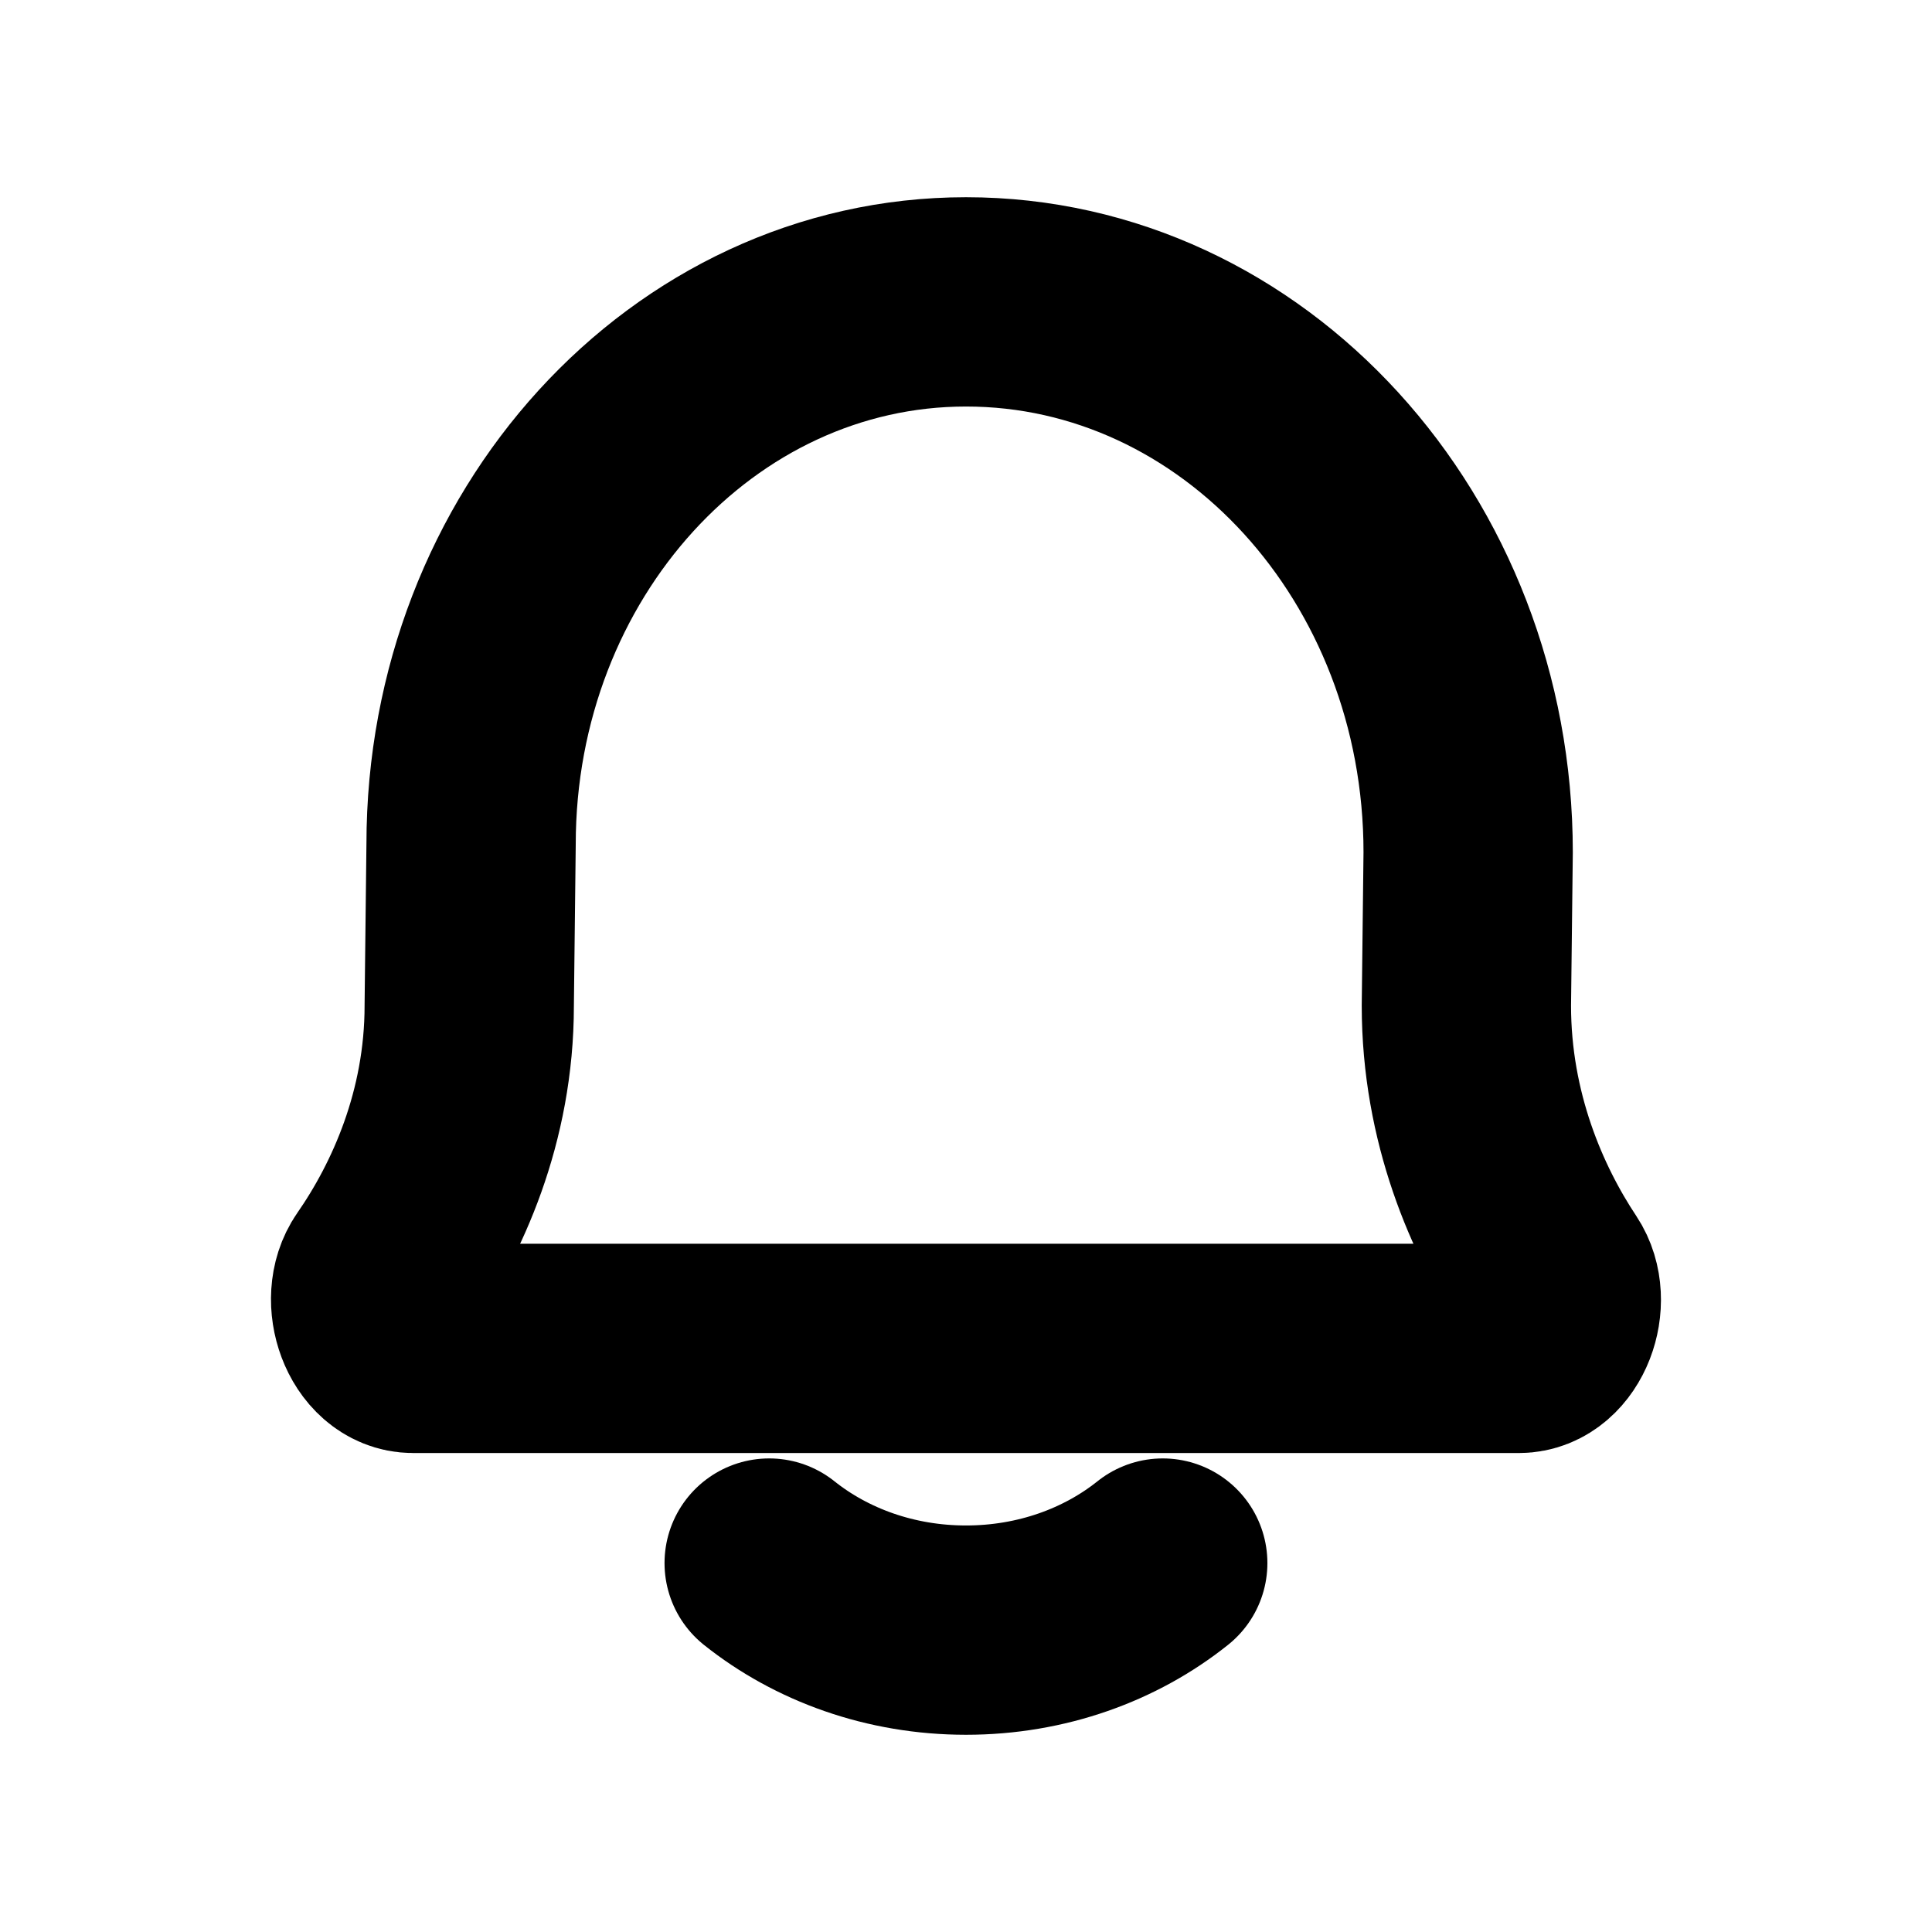
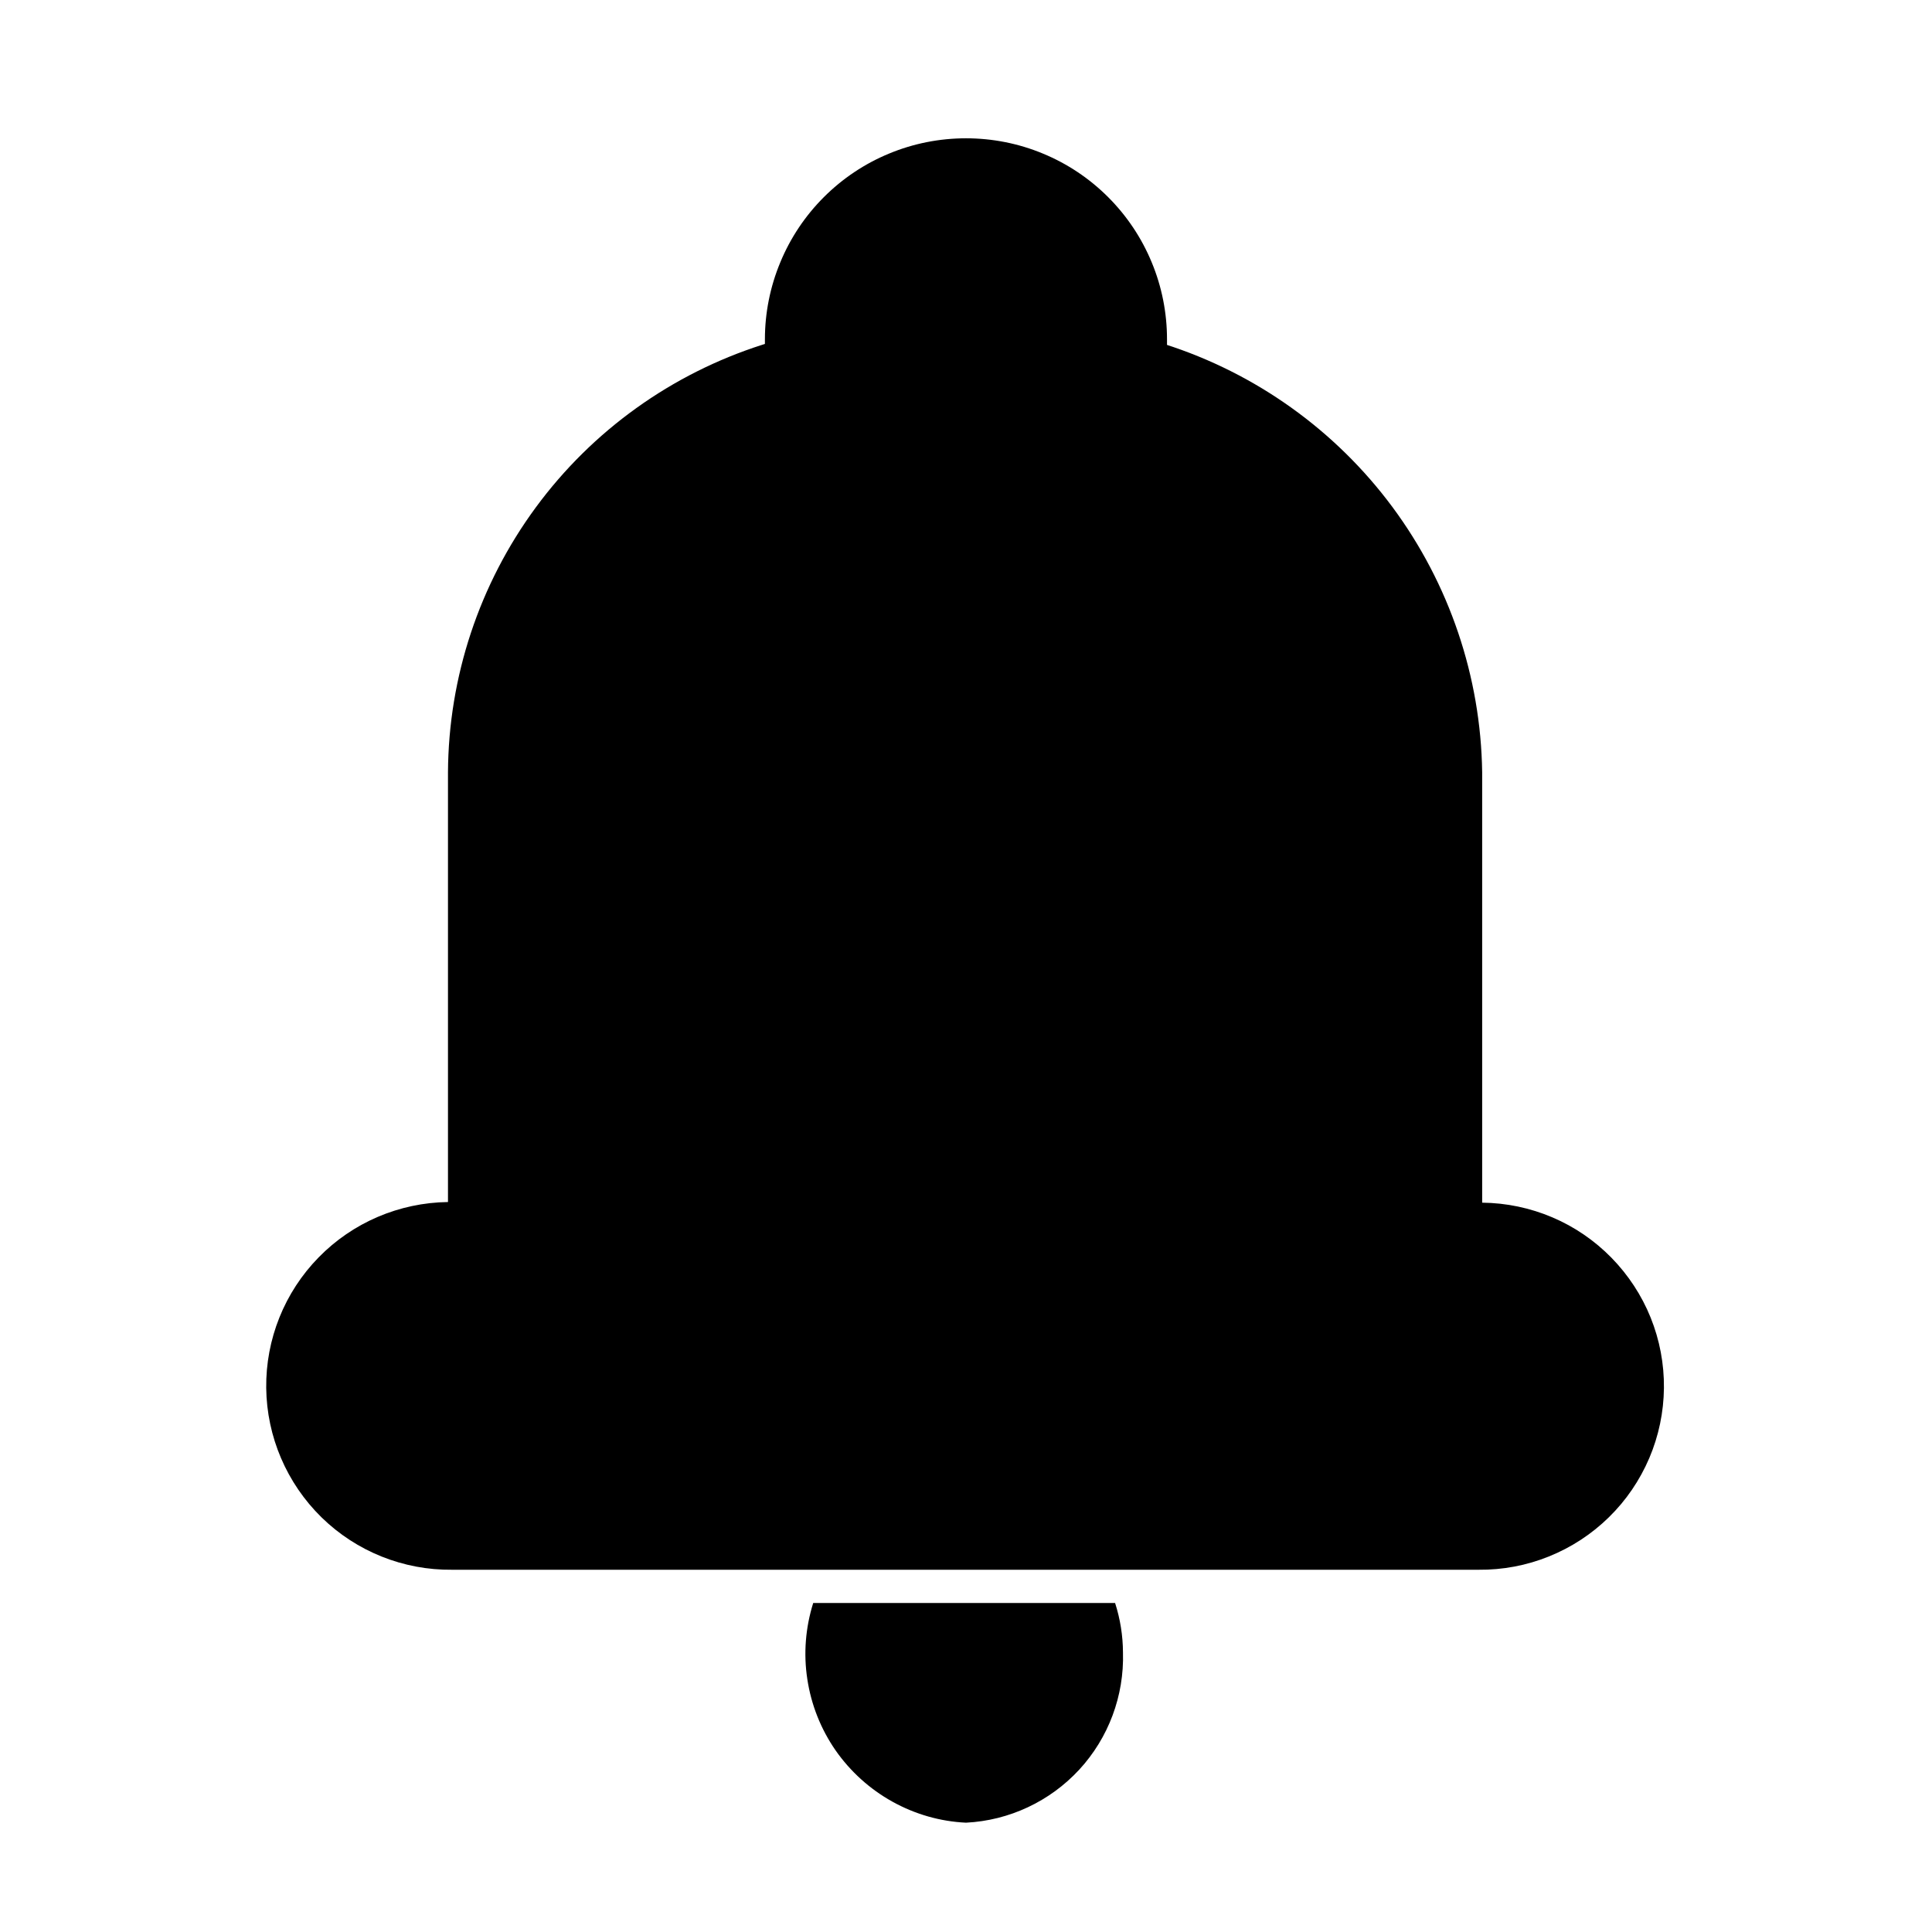
<svg xmlns="http://www.w3.org/2000/svg" width="24" height="24" viewBox="0 0 24 24" fill="none">
-   <path d="M9.555 19.417C10.204 19.935 11.061 20.25 12 20.25C12.939 20.25 13.796 19.935 14.444 19.417M5.132 16.75C4.745 16.75 4.529 16.143 4.763 15.806C5.306 15.023 5.829 13.875 5.829 12.492L5.852 10.489C5.852 6.767 8.604 3.75 12 3.75C15.445 3.75 18.238 6.812 18.238 10.588L18.216 12.492C18.216 13.884 18.722 15.039 19.242 15.822C19.467 16.16 19.25 16.75 18.869 16.75H5.132Z" stroke="black" stroke-width="2.6" stroke-linecap="round" stroke-linejoin="round" />
+   <path d="M11.392 4.185H12.652C13.073 4.186 13.493 4.231 13.905 4.32C14.107 4.365 14.31 4.425 14.497 4.485V4.215C14.497 3.887 14.433 3.562 14.307 3.259C14.182 2.956 13.998 2.681 13.766 2.449C13.534 2.217 13.259 2.033 12.956 1.908C12.653 1.782 12.328 1.718 12 1.718C11.672 1.718 11.347 1.782 11.044 1.908C10.741 2.033 10.466 2.217 10.234 2.449C10.002 2.681 9.818 2.956 9.693 3.259C9.567 3.562 9.502 3.887 9.502 4.215V4.5C9.694 4.433 9.889 4.378 10.087 4.335C10.516 4.237 10.953 4.187 11.392 4.185Z" fill="black" />
+   <path d="M13.95 20.527C13.949 20.319 13.916 20.111 13.852 19.913H10.102C10.006 20.219 9.98 20.543 10.029 20.86C10.077 21.178 10.197 21.48 10.38 21.744C10.564 22.007 10.805 22.225 11.086 22.381C11.367 22.537 11.679 22.627 12 22.642C12.537 22.615 13.042 22.378 13.407 21.983C13.771 21.588 13.966 21.065 13.95 20.527Z" fill="black" />
+   <path d="M14.467 4.275C14.273 4.209 14.075 4.154 13.875 4.11C13.463 4.021 13.043 3.976 12.622 3.975H11.362C10.923 3.975 10.486 4.022 10.057 4.117C9.855 4.162 9.66 4.223 9.472 4.282C8.344 4.642 7.358 5.349 6.656 6.303C5.954 7.257 5.572 8.408 5.565 9.592V14.932C4.959 14.94 4.381 15.187 3.958 15.62C3.534 16.053 3.3 16.637 3.307 17.242C3.314 17.848 3.562 18.426 3.995 18.85C4.428 19.273 5.012 19.507 5.617 19.5H18.367C18.667 19.503 18.964 19.447 19.241 19.335C19.519 19.223 19.772 19.058 19.986 18.848C20.2 18.639 20.37 18.389 20.488 18.113C20.605 17.838 20.667 17.542 20.67 17.242C20.673 16.943 20.617 16.646 20.505 16.368C20.393 16.09 20.227 15.838 20.018 15.624C19.808 15.41 19.559 15.239 19.283 15.122C19.008 15.005 18.712 14.943 18.412 14.94V9.592C18.395 8.405 18.004 7.252 17.297 6.298C16.589 5.344 15.599 4.636 14.467 4.275Z" fill="black" />
</svg>
